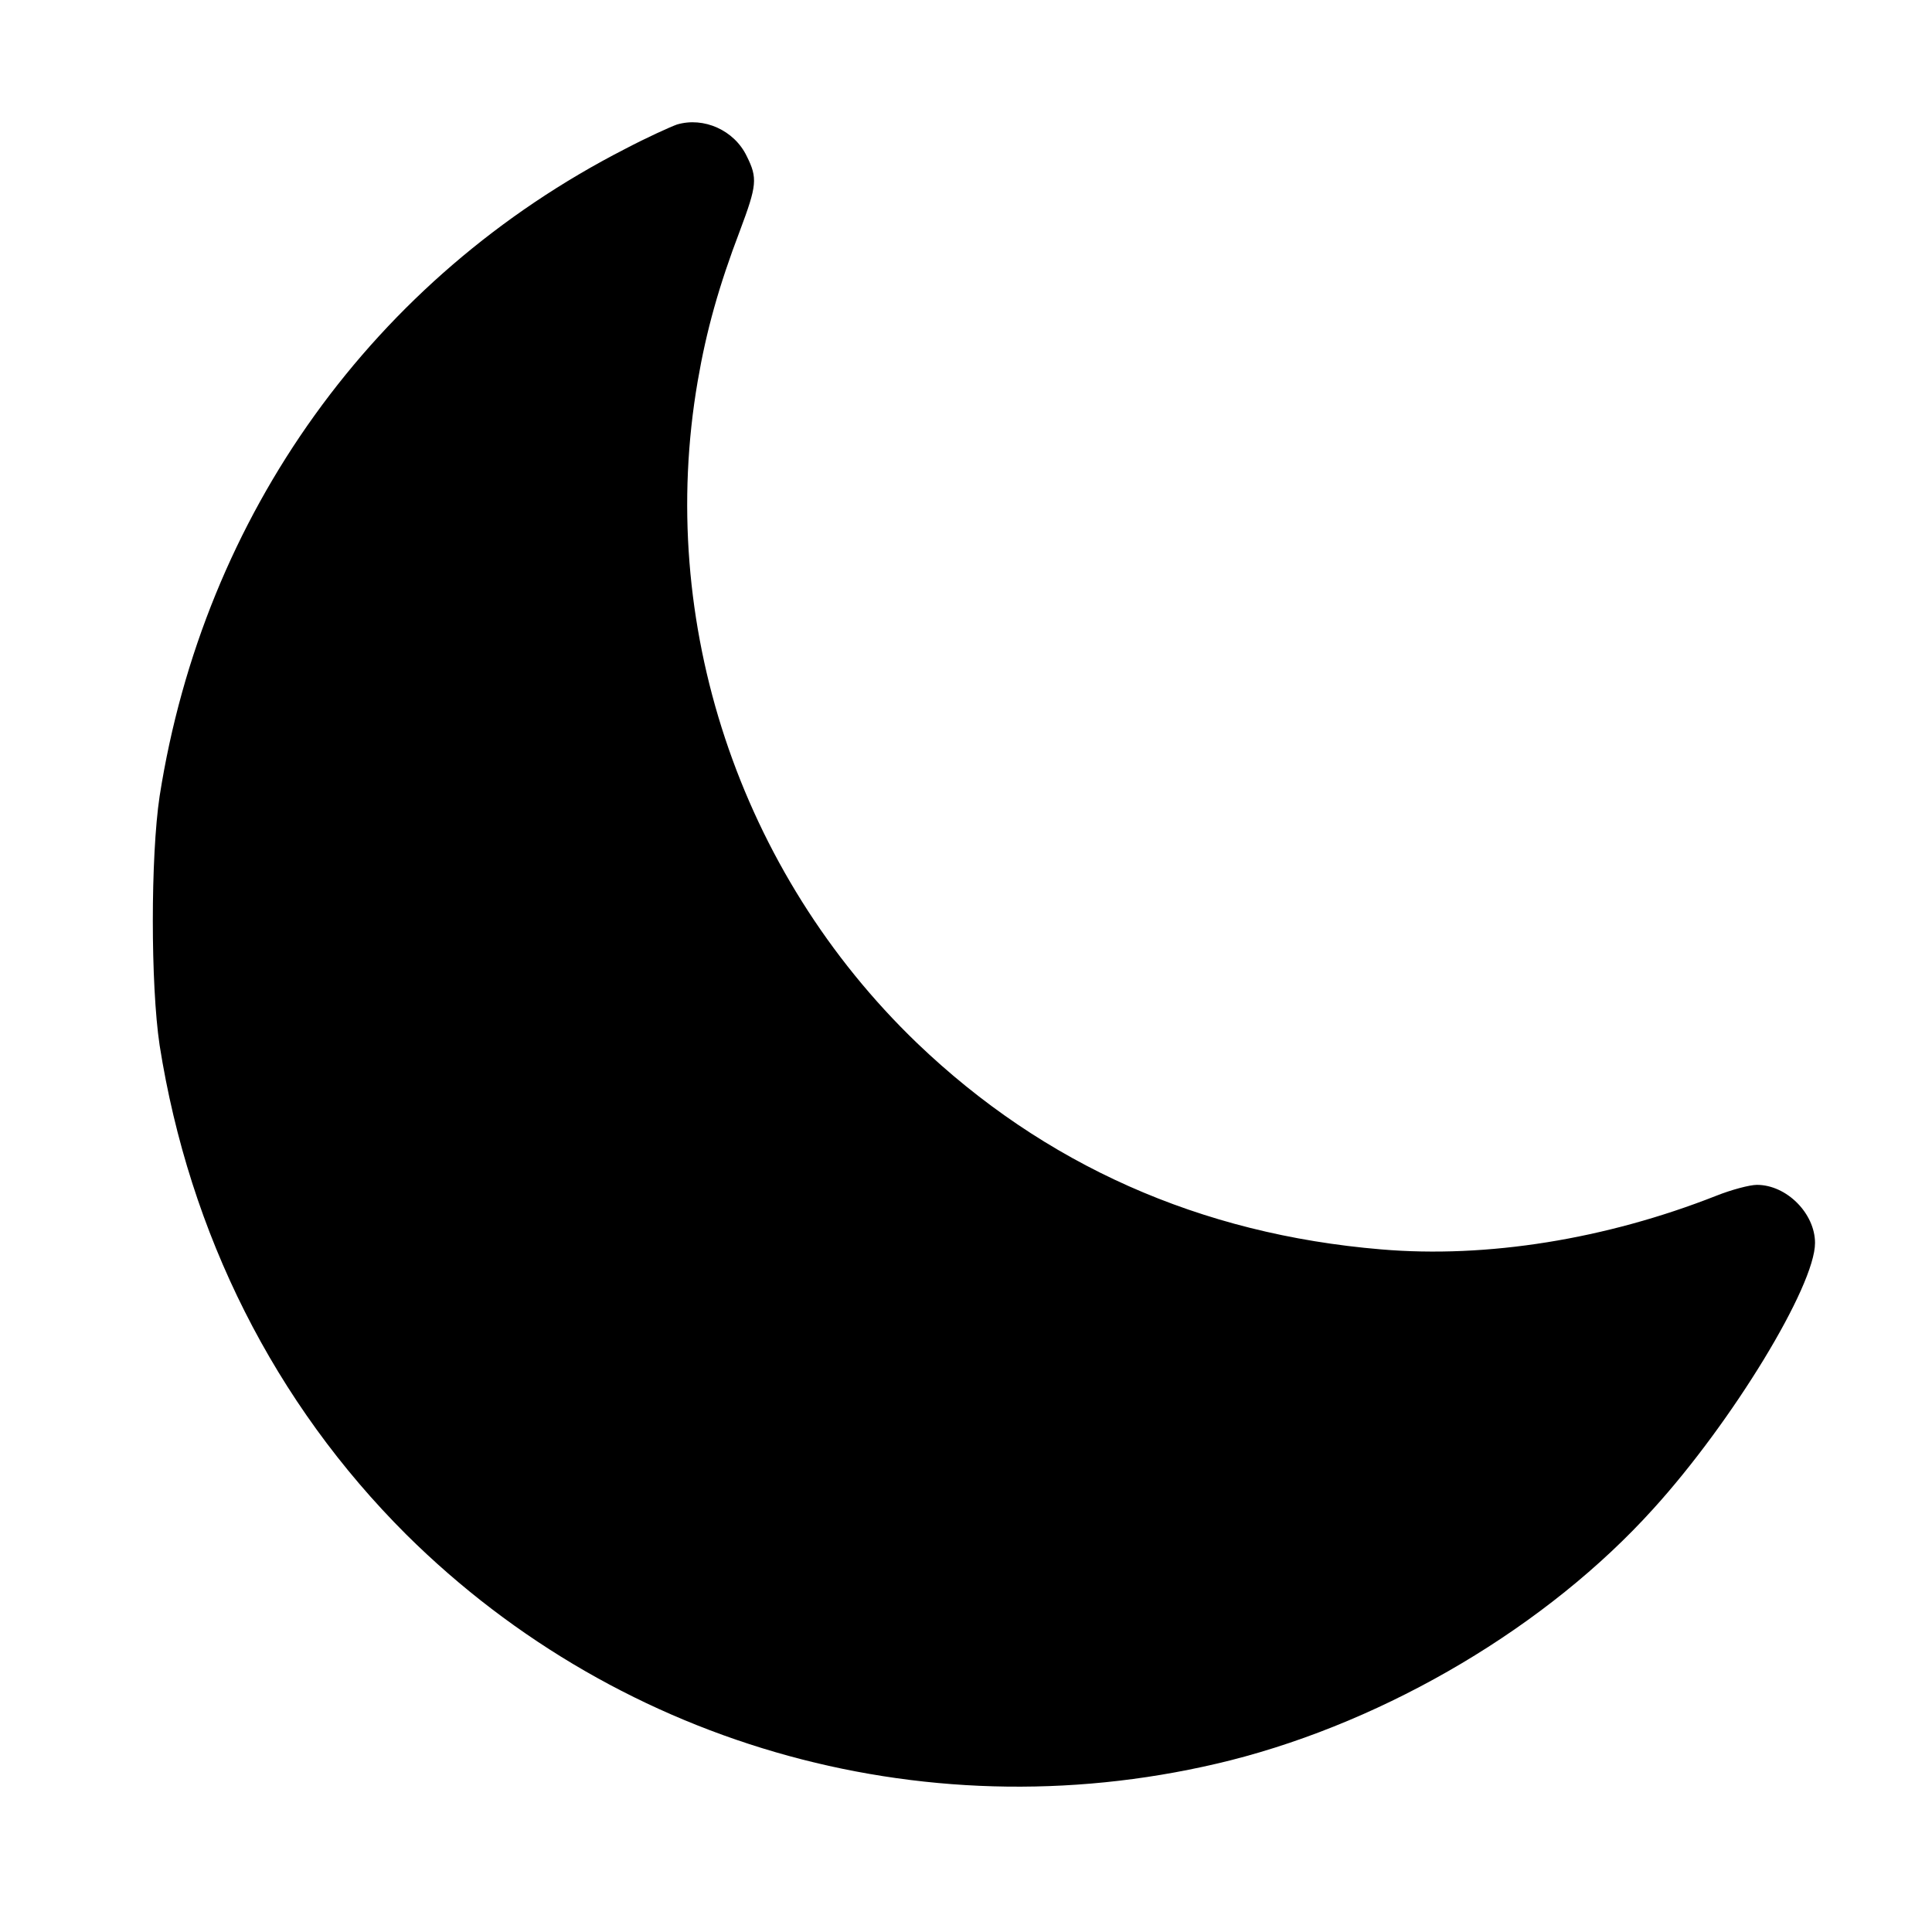
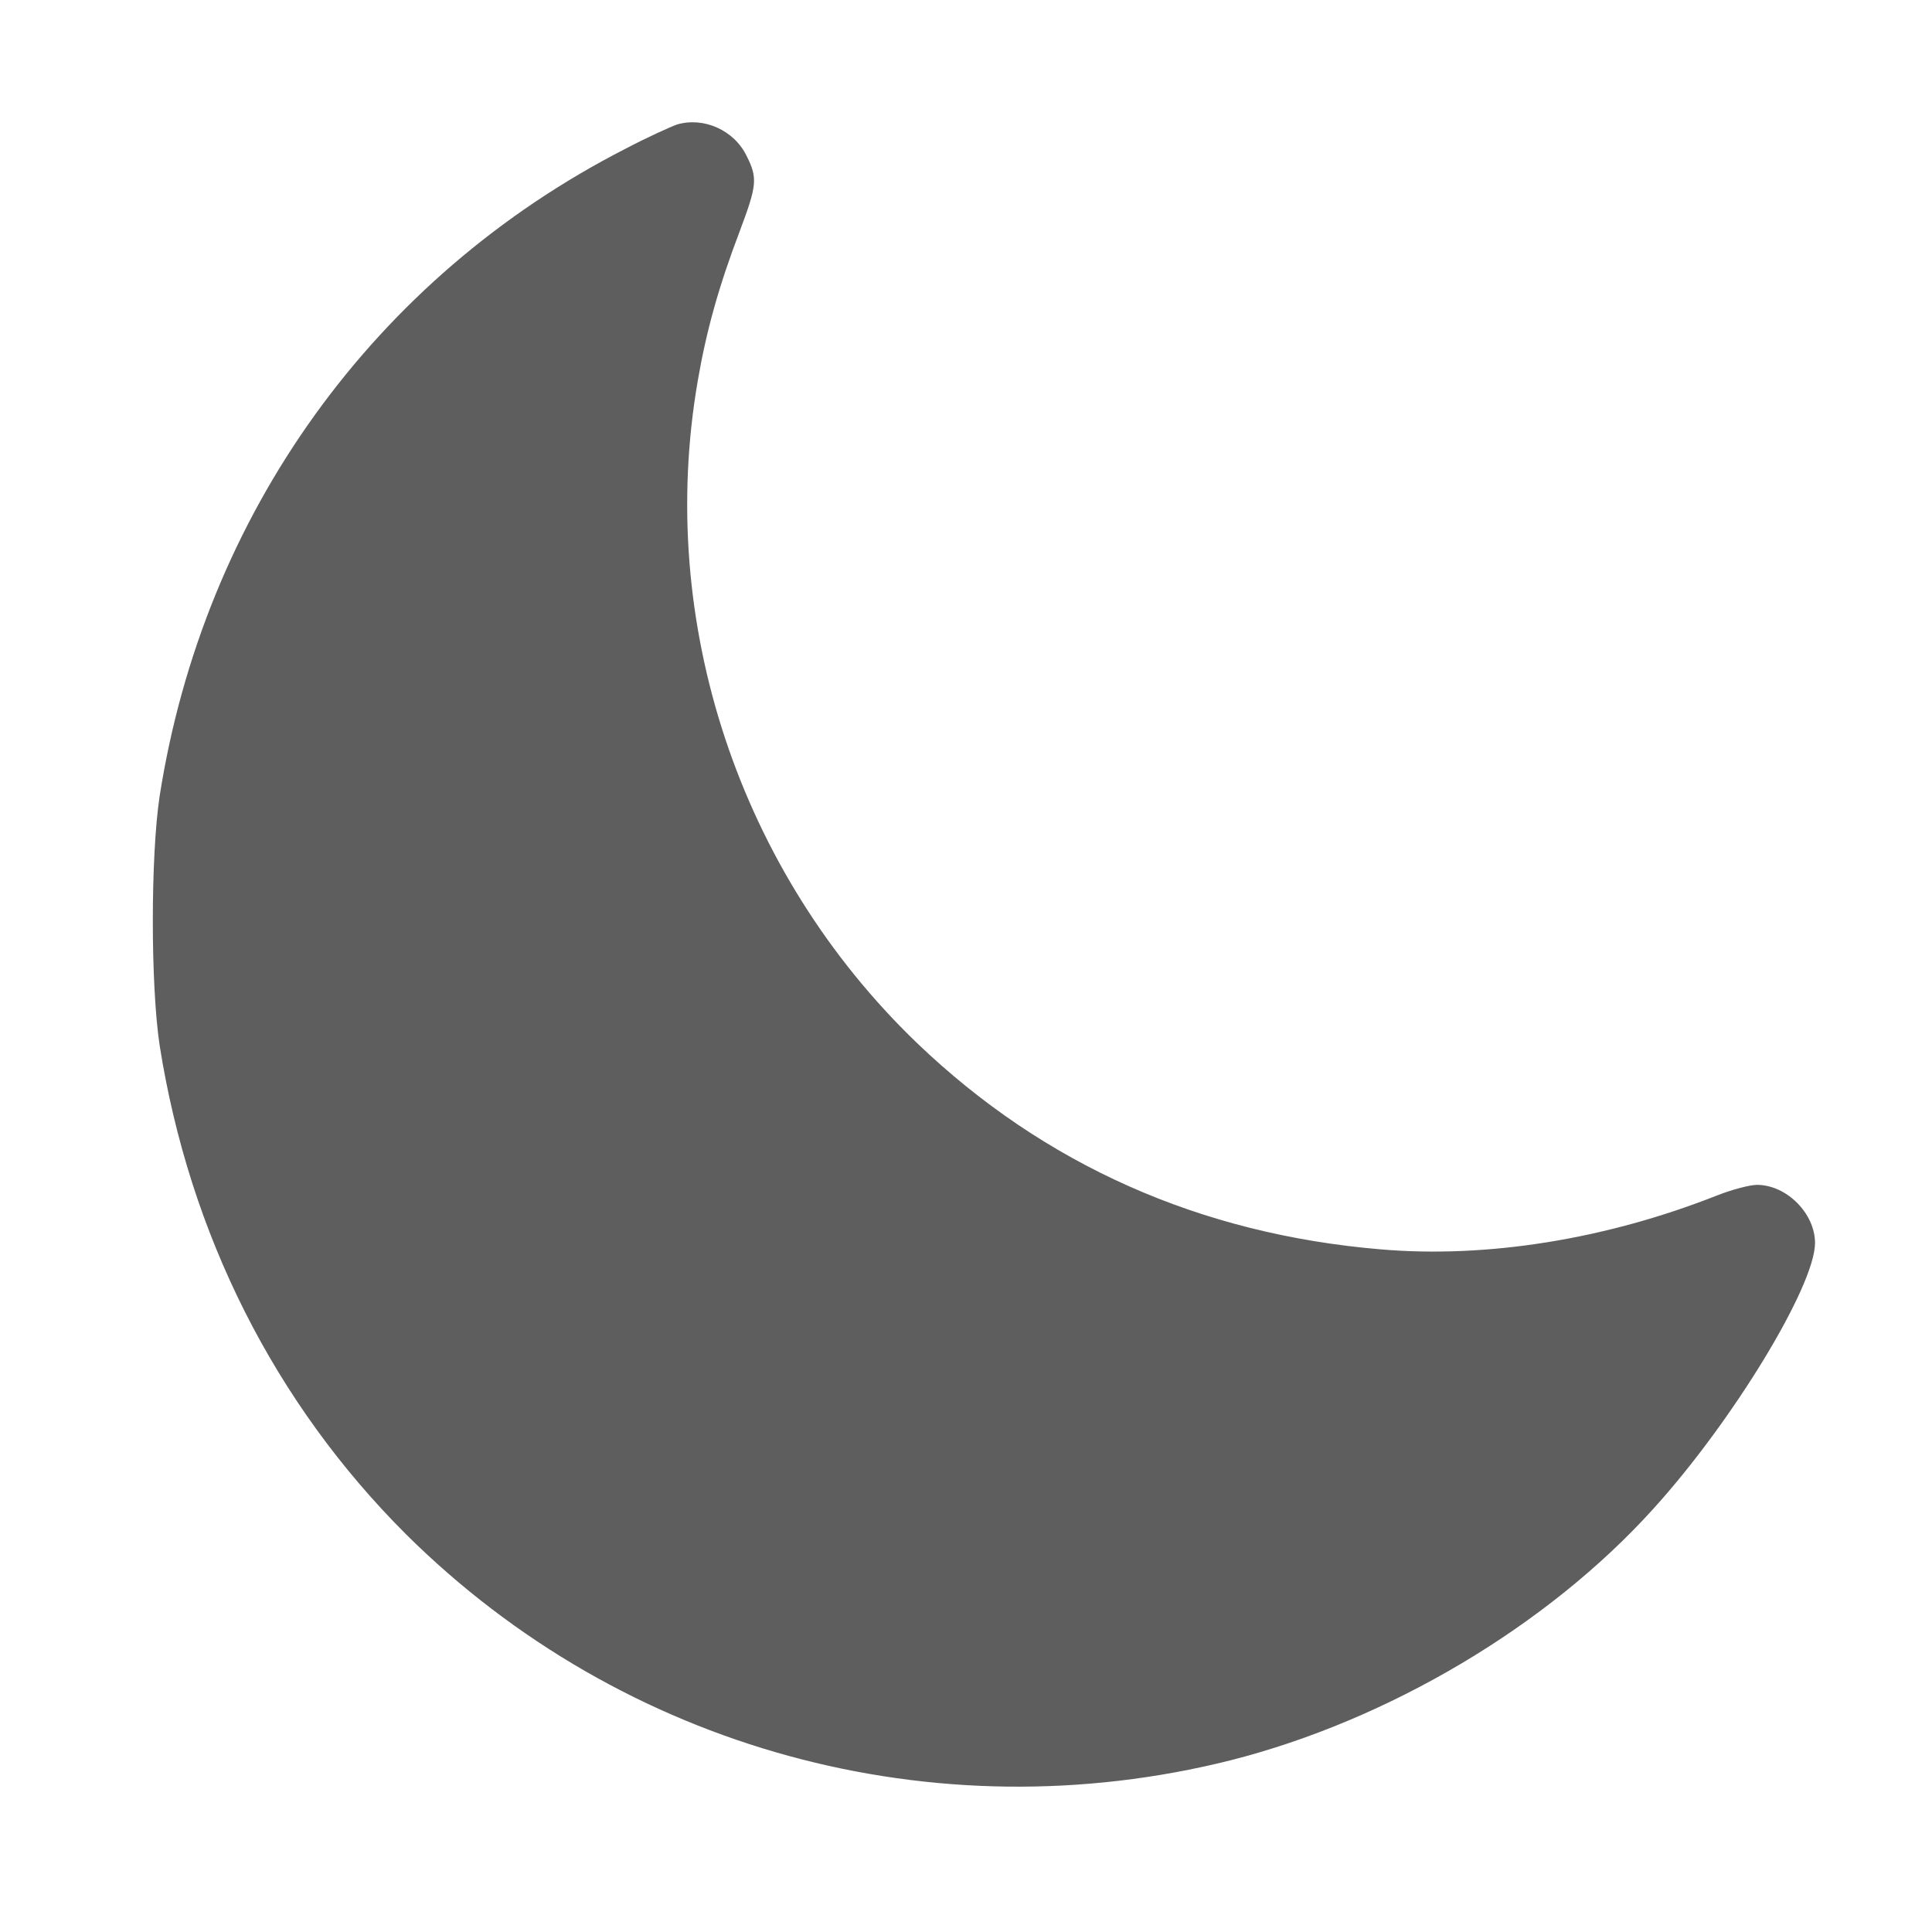
<svg xmlns="http://www.w3.org/2000/svg" version="1.0" width="30px" height="30px" viewBox="0 0 512 512" preserveAspectRatio="xMidYMid meet">
  <g transform="translate(0,512) scale(0.1,-0.1)" fill="#0000000" stroke="none">
-     <path fill="#000000" d="M1794 4790 c-17 -6 -79 -34 -138 -65 -665 -341 -1116 -968 -1233 -1715 -24 -160 -24 -500 0 -660 79 -501 305 -949 654 -1297 574 -569 1399 -795 2184 -598 418 106 840 356 1120 666 210 231 429 591 429 705 0 78 -75 154 -154 154 -19 0 -68 -13 -108 -29 -292 -115 -607 -166 -888 -142 -479 40 -893 224 -1230 547 -471 453 -691 1115 -581 1754 23 134 56 252 112 399 45 120 47 139 18 197 -33 69 -114 105 -185 84z" />
+     <path fill="#5e5e5e" d="M1794 4790 c-17 -6 -79 -34 -138 -65 -665 -341 -1116 -968 -1233 -1715 -24 -160 -24 -500 0 -660 79 -501 305 -949 654 -1297 574 -569 1399 -795 2184 -598 418 106 840 356 1120 666 210 231 429 591 429 705 0 78 -75 154 -154 154 -19 0 -68 -13 -108 -29 -292 -115 -607 -166 -888 -142 -479 40 -893 224 -1230 547 -471 453 -691 1115 -581 1754 23 134 56 252 112 399 45 120 47 139 18 197 -33 69 -114 105 -185 84z" />
  </g>
</svg>
